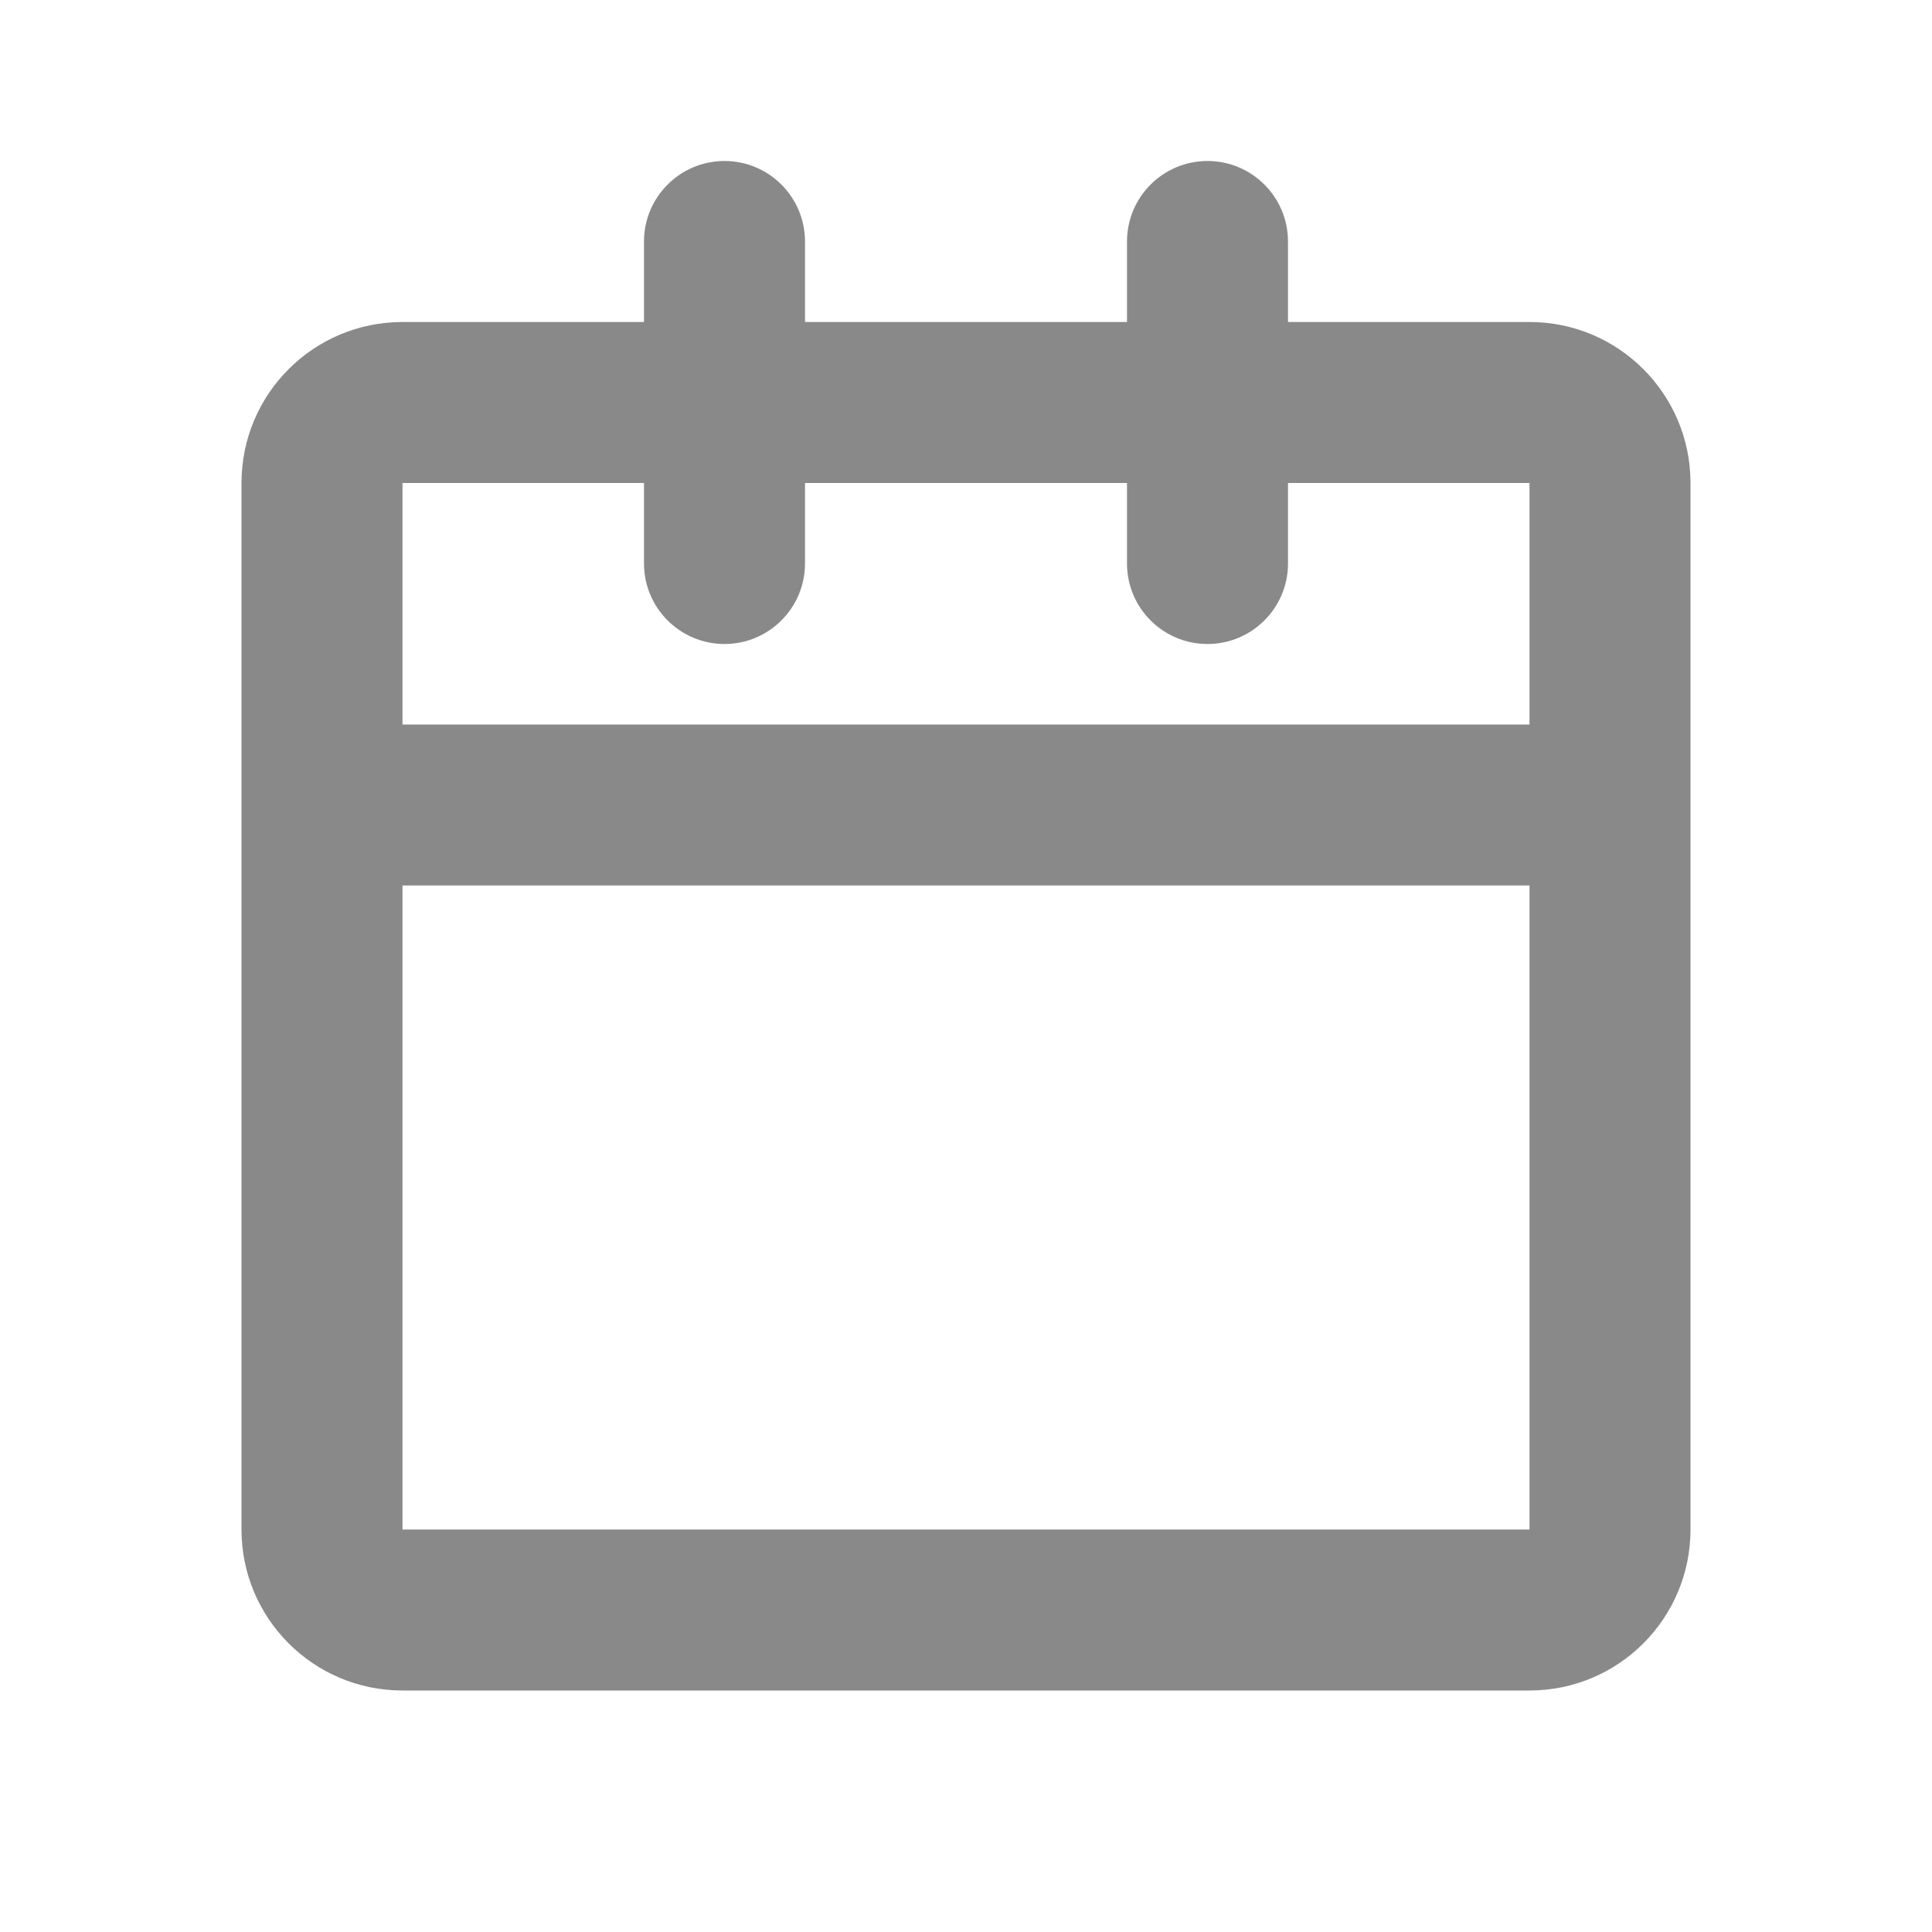
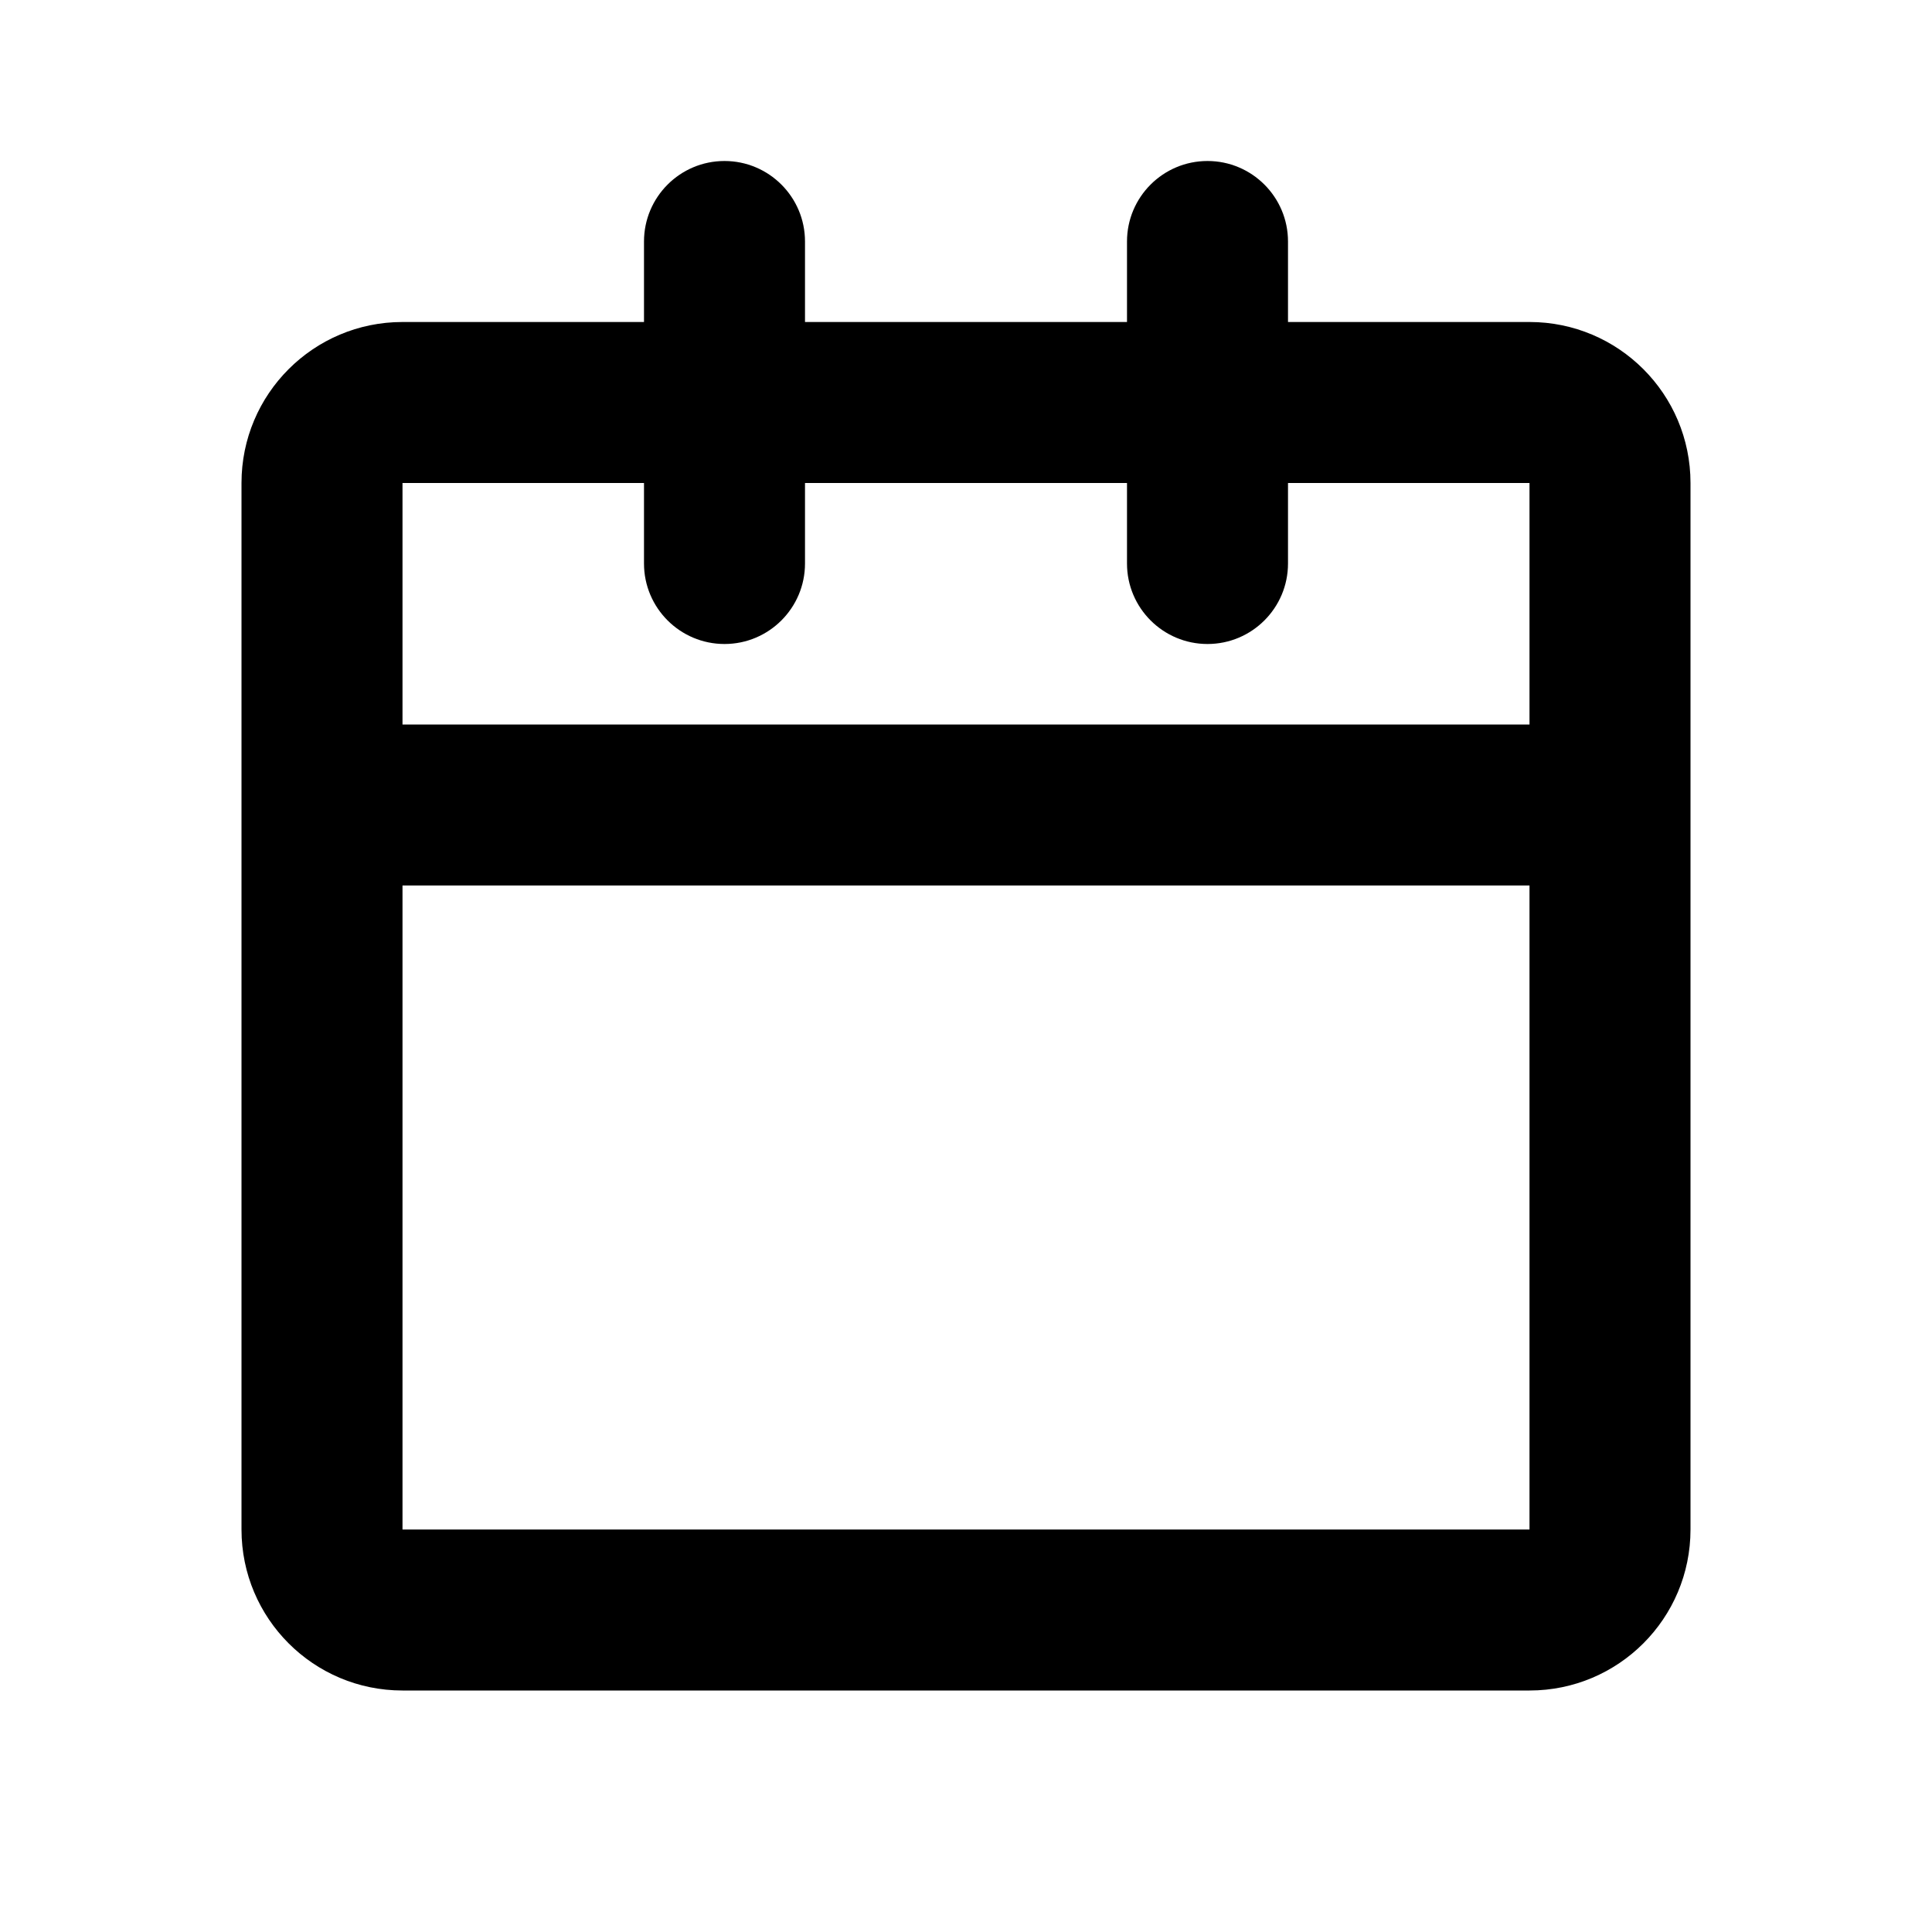
- <svg xmlns="http://www.w3.org/2000/svg" width="24" height="24" viewBox="0 0 24 24" fill="none">
-   <path d="M9 2C9.552 2 10 2.448 10 3V4H14V3C14 2.448 14.448 2 15 2C15.552 2 16 2.448 16 3V4H19C20.105 4 21 4.895 21 6V19C21 20.105 20.105 21 19 21H5C3.895 21 3 20.105 3 19V6C3 4.895 3.895 4 5 4H8V3C8 2.448 8.448 2 9 2ZM8 6H5V9H19V6H16V7C16 7.552 15.552 8 15 8C14.448 8 14 7.552 14 7V6H10V7C10 7.552 9.552 8 9 8C8.448 8 8 7.552 8 7V6ZM19 11H5V19H19V11Z" fill="#898989" />
+ <svg xmlns="http://www.w3.org/2000/svg" width="24" height="24" viewBox="0 0 24 24" fill="current">
+   <path d="M9 2C9.552 2 10 2.448 10 3V4H14V3C14 2.448 14.448 2 15 2C15.552 2 16 2.448 16 3V4H19C20.105 4 21 4.895 21 6V19C21 20.105 20.105 21 19 21H5C3.895 21 3 20.105 3 19V6C3 4.895 3.895 4 5 4H8V3C8 2.448 8.448 2 9 2ZM8 6H5V9H19V6H16V7C16 7.552 15.552 8 15 8C14.448 8 14 7.552 14 7V6H10V7C10 7.552 9.552 8 9 8C8.448 8 8 7.552 8 7V6ZM19 11H5V19H19V11Z" fill="current" />
</svg>
